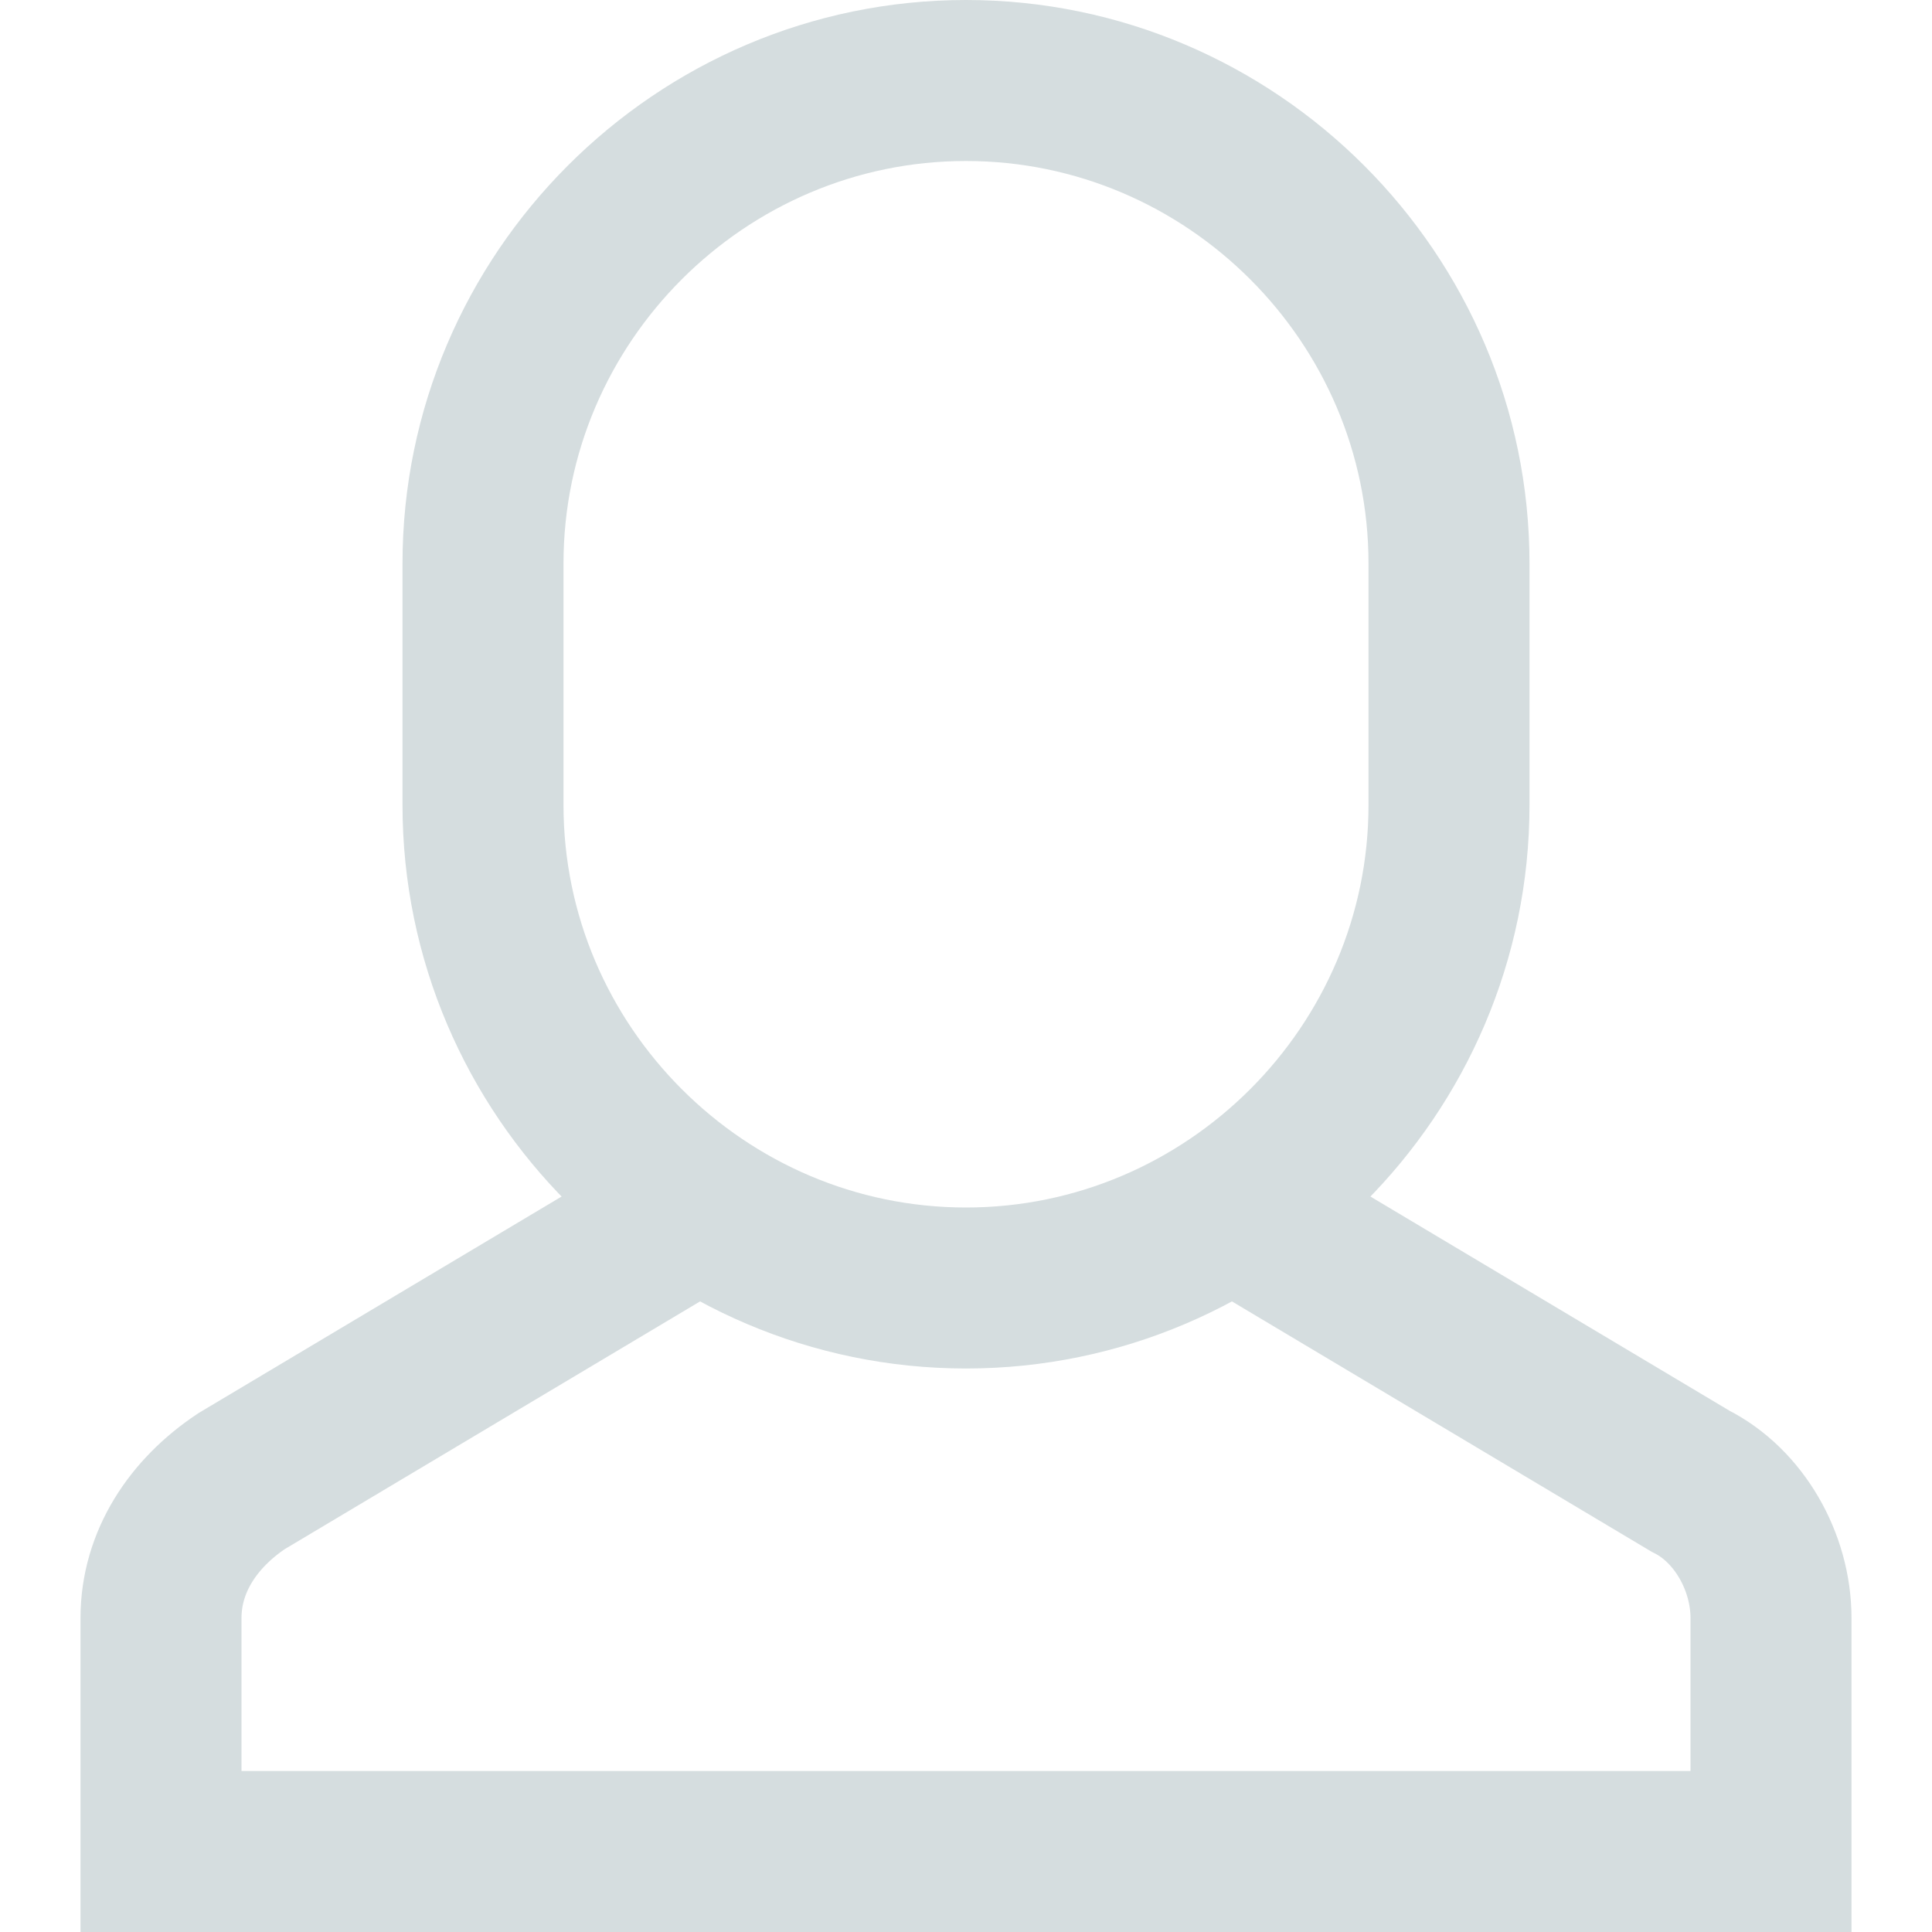
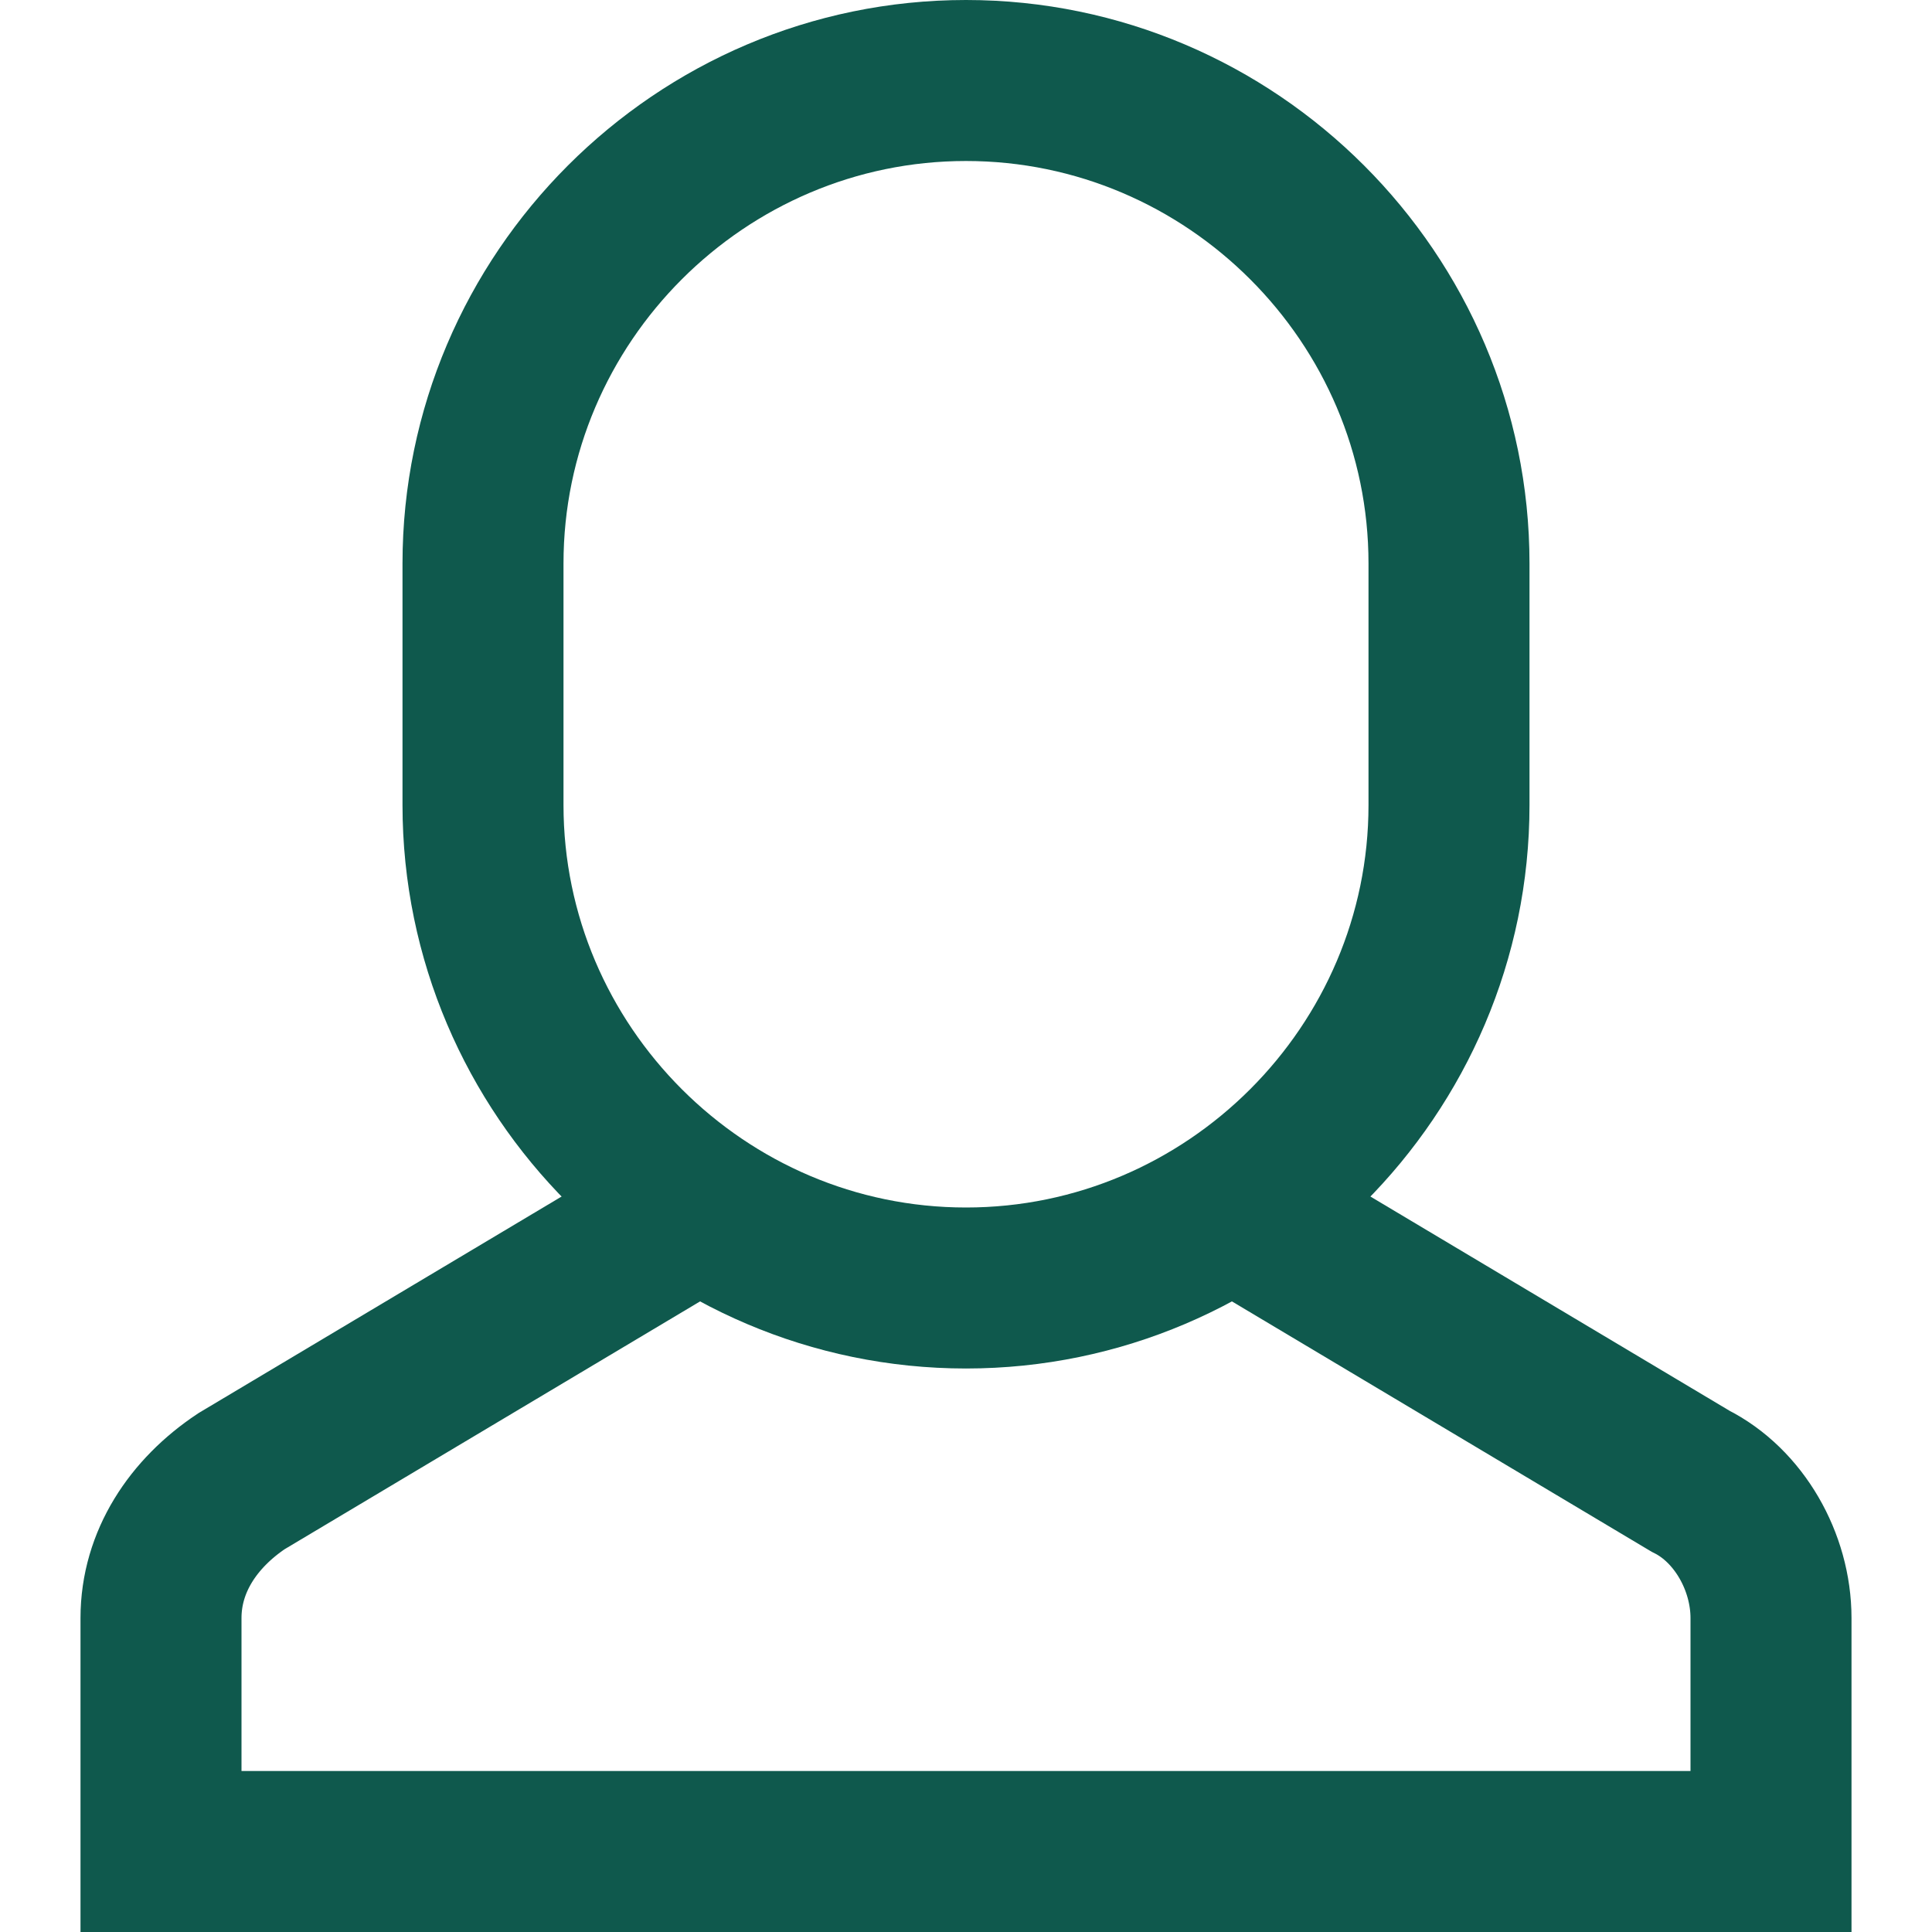
<svg xmlns="http://www.w3.org/2000/svg" version="1.1" id="Layer_1" x="0px" y="0px" width="24px" height="24px" viewBox="0 0 24 24" enable-background="new 0 0 24 24" xml:space="preserve">
-   <path fill="none" stroke="#D5DDDF" stroke-width="2" stroke-miterlimit="10" d="M8.7,15L3,18.4c-0.6,0.4-1,1-1,1.7V23h20v-2.9  c0-0.7-0.4-1.4-1-1.7L15.3,15" />
-   <path fill="none" stroke="#D5DDDF" stroke-width="2" stroke-linecap="square" stroke-miterlimit="10" d="M12,16L12,16  c-3.3,0-6-2.7-6-6V7c0-3.3,2.7-6,6-6l0,0c3.3,0,6,2.7,6,6v3C18,13.3,15.3,16,12,16z" />
+   <path fill="none" stroke="#0f594d" stroke-width="2" stroke-miterlimit="10" d="M8.7,15L3,18.4c-0.6,0.4-1,1-1,1.7V23h20v-2.9  c0-0.7-0.4-1.4-1-1.7L15.3,15" />
+   <path fill="none" stroke="#0f594d" stroke-width="2" stroke-linecap="square" stroke-miterlimit="10" d="M12,16L12,16  c-3.3,0-6-2.7-6-6V7c0-3.3,2.7-6,6-6l0,0c3.3,0,6,2.7,6,6v3C18,13.3,15.3,16,12,16z" />
</svg>
